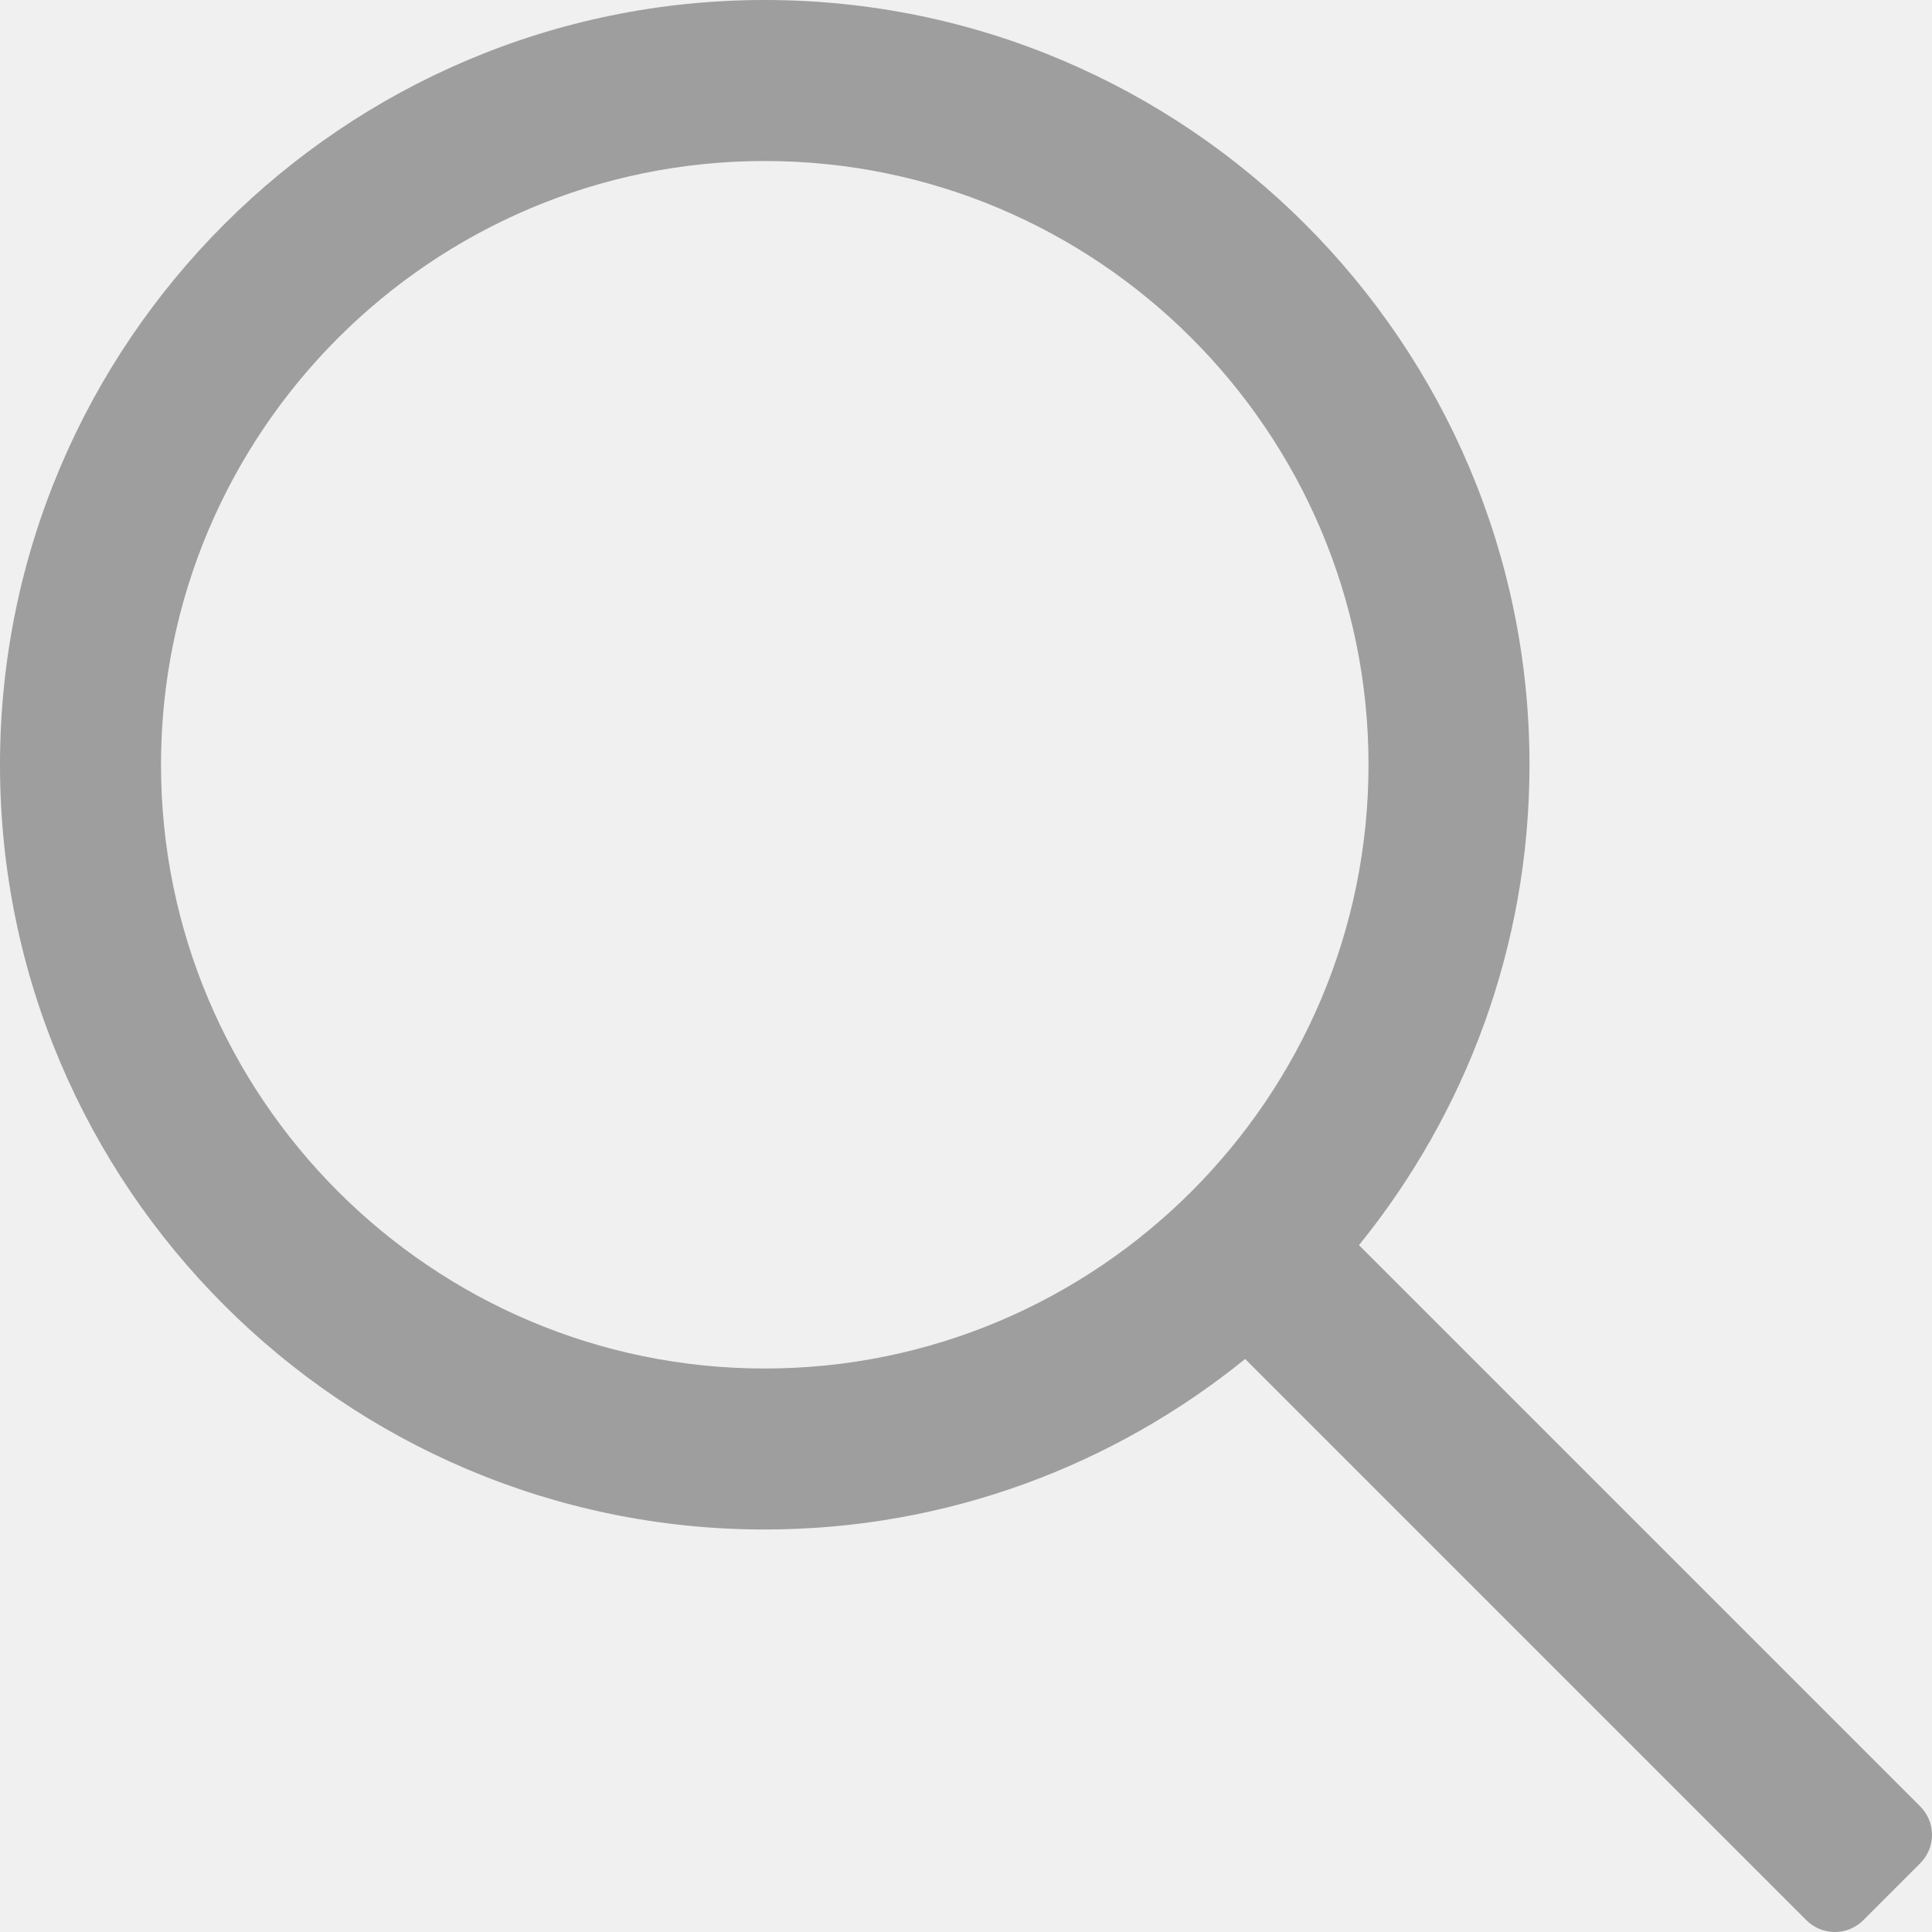
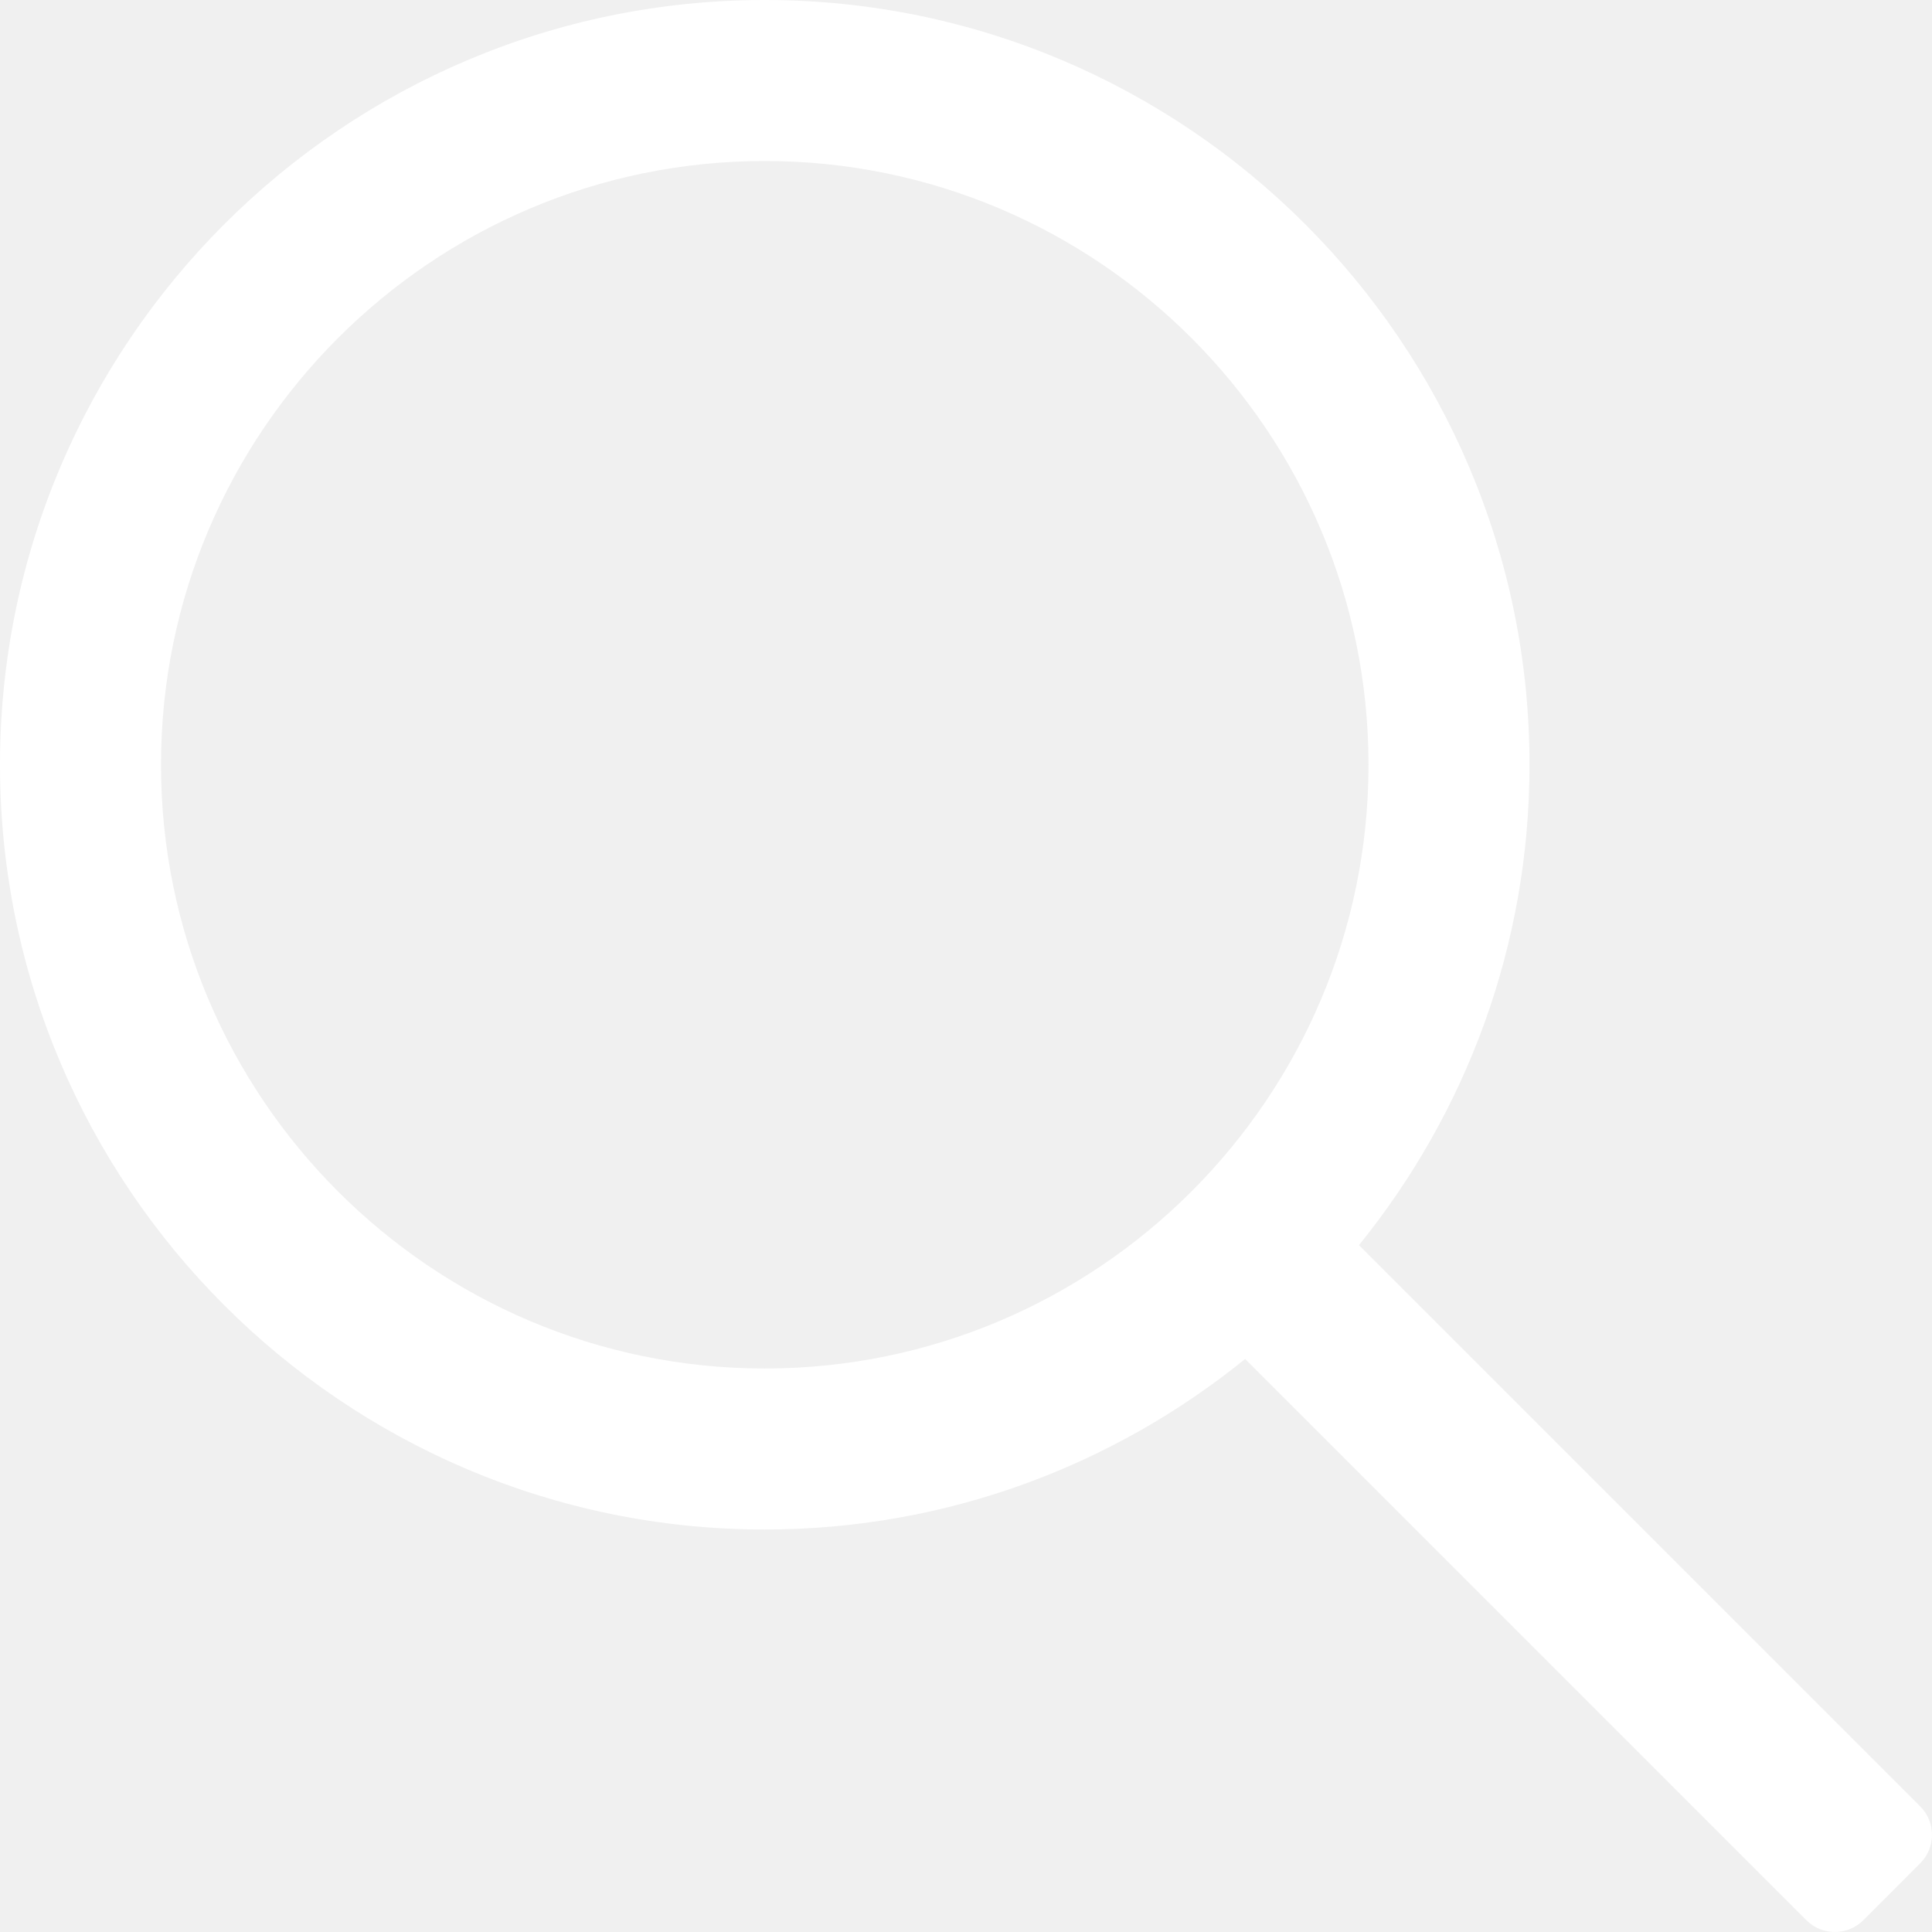
<svg xmlns="http://www.w3.org/2000/svg" version="1.1" id="Capa_1" x="0px" y="0px" viewBox="0 0 511.999 511.999" style="enable-background:new 0 0 511.999 511.999;" xml:space="preserve" width="512px" height="512px" class="">
  <g>
    <g>
      <g>
-         <path d="M508.874,478.708L360.142,329.976c28.21-34.827,45.191-79.103,45.191-127.309c0-111.75-90.917-202.667-202.667-202.667    S0,90.917,0,202.667s90.917,202.667,202.667,202.667c48.206,0,92.482-16.982,127.309-45.191l148.732,148.732    c4.167,4.165,10.919,4.165,15.086,0l15.081-15.082C513.04,489.627,513.04,482.873,508.874,478.708z M202.667,362.667    c-88.229,0-160-71.771-160-160s71.771-160,160-160s160,71.771,160,160S290.896,362.667,202.667,362.667z" data-original="#000000" class="active-path" data-old_color="#000000" fill="#9E9E9E" />
+         <path d="M508.874,478.708L360.142,329.976c28.21-34.827,45.191-79.103,45.191-127.309c0-111.75-90.917-202.667-202.667-202.667    S0,90.917,0,202.667s90.917,202.667,202.667,202.667c48.206,0,92.482-16.982,127.309-45.191l148.732,148.732    c4.167,4.165,10.919,4.165,15.086,0l15.081-15.082C513.04,489.627,513.04,482.873,508.874,478.708z M202.667,362.667    c-88.229,0-160-71.771-160-160s71.771-160,160-160s160,71.771,160,160S290.896,362.667,202.667,362.667z" data-original="#000000" class="active-path" data-old_color="#000000" fill="#FFFFFF" />
      </g>
    </g>
  </g>
</svg>
